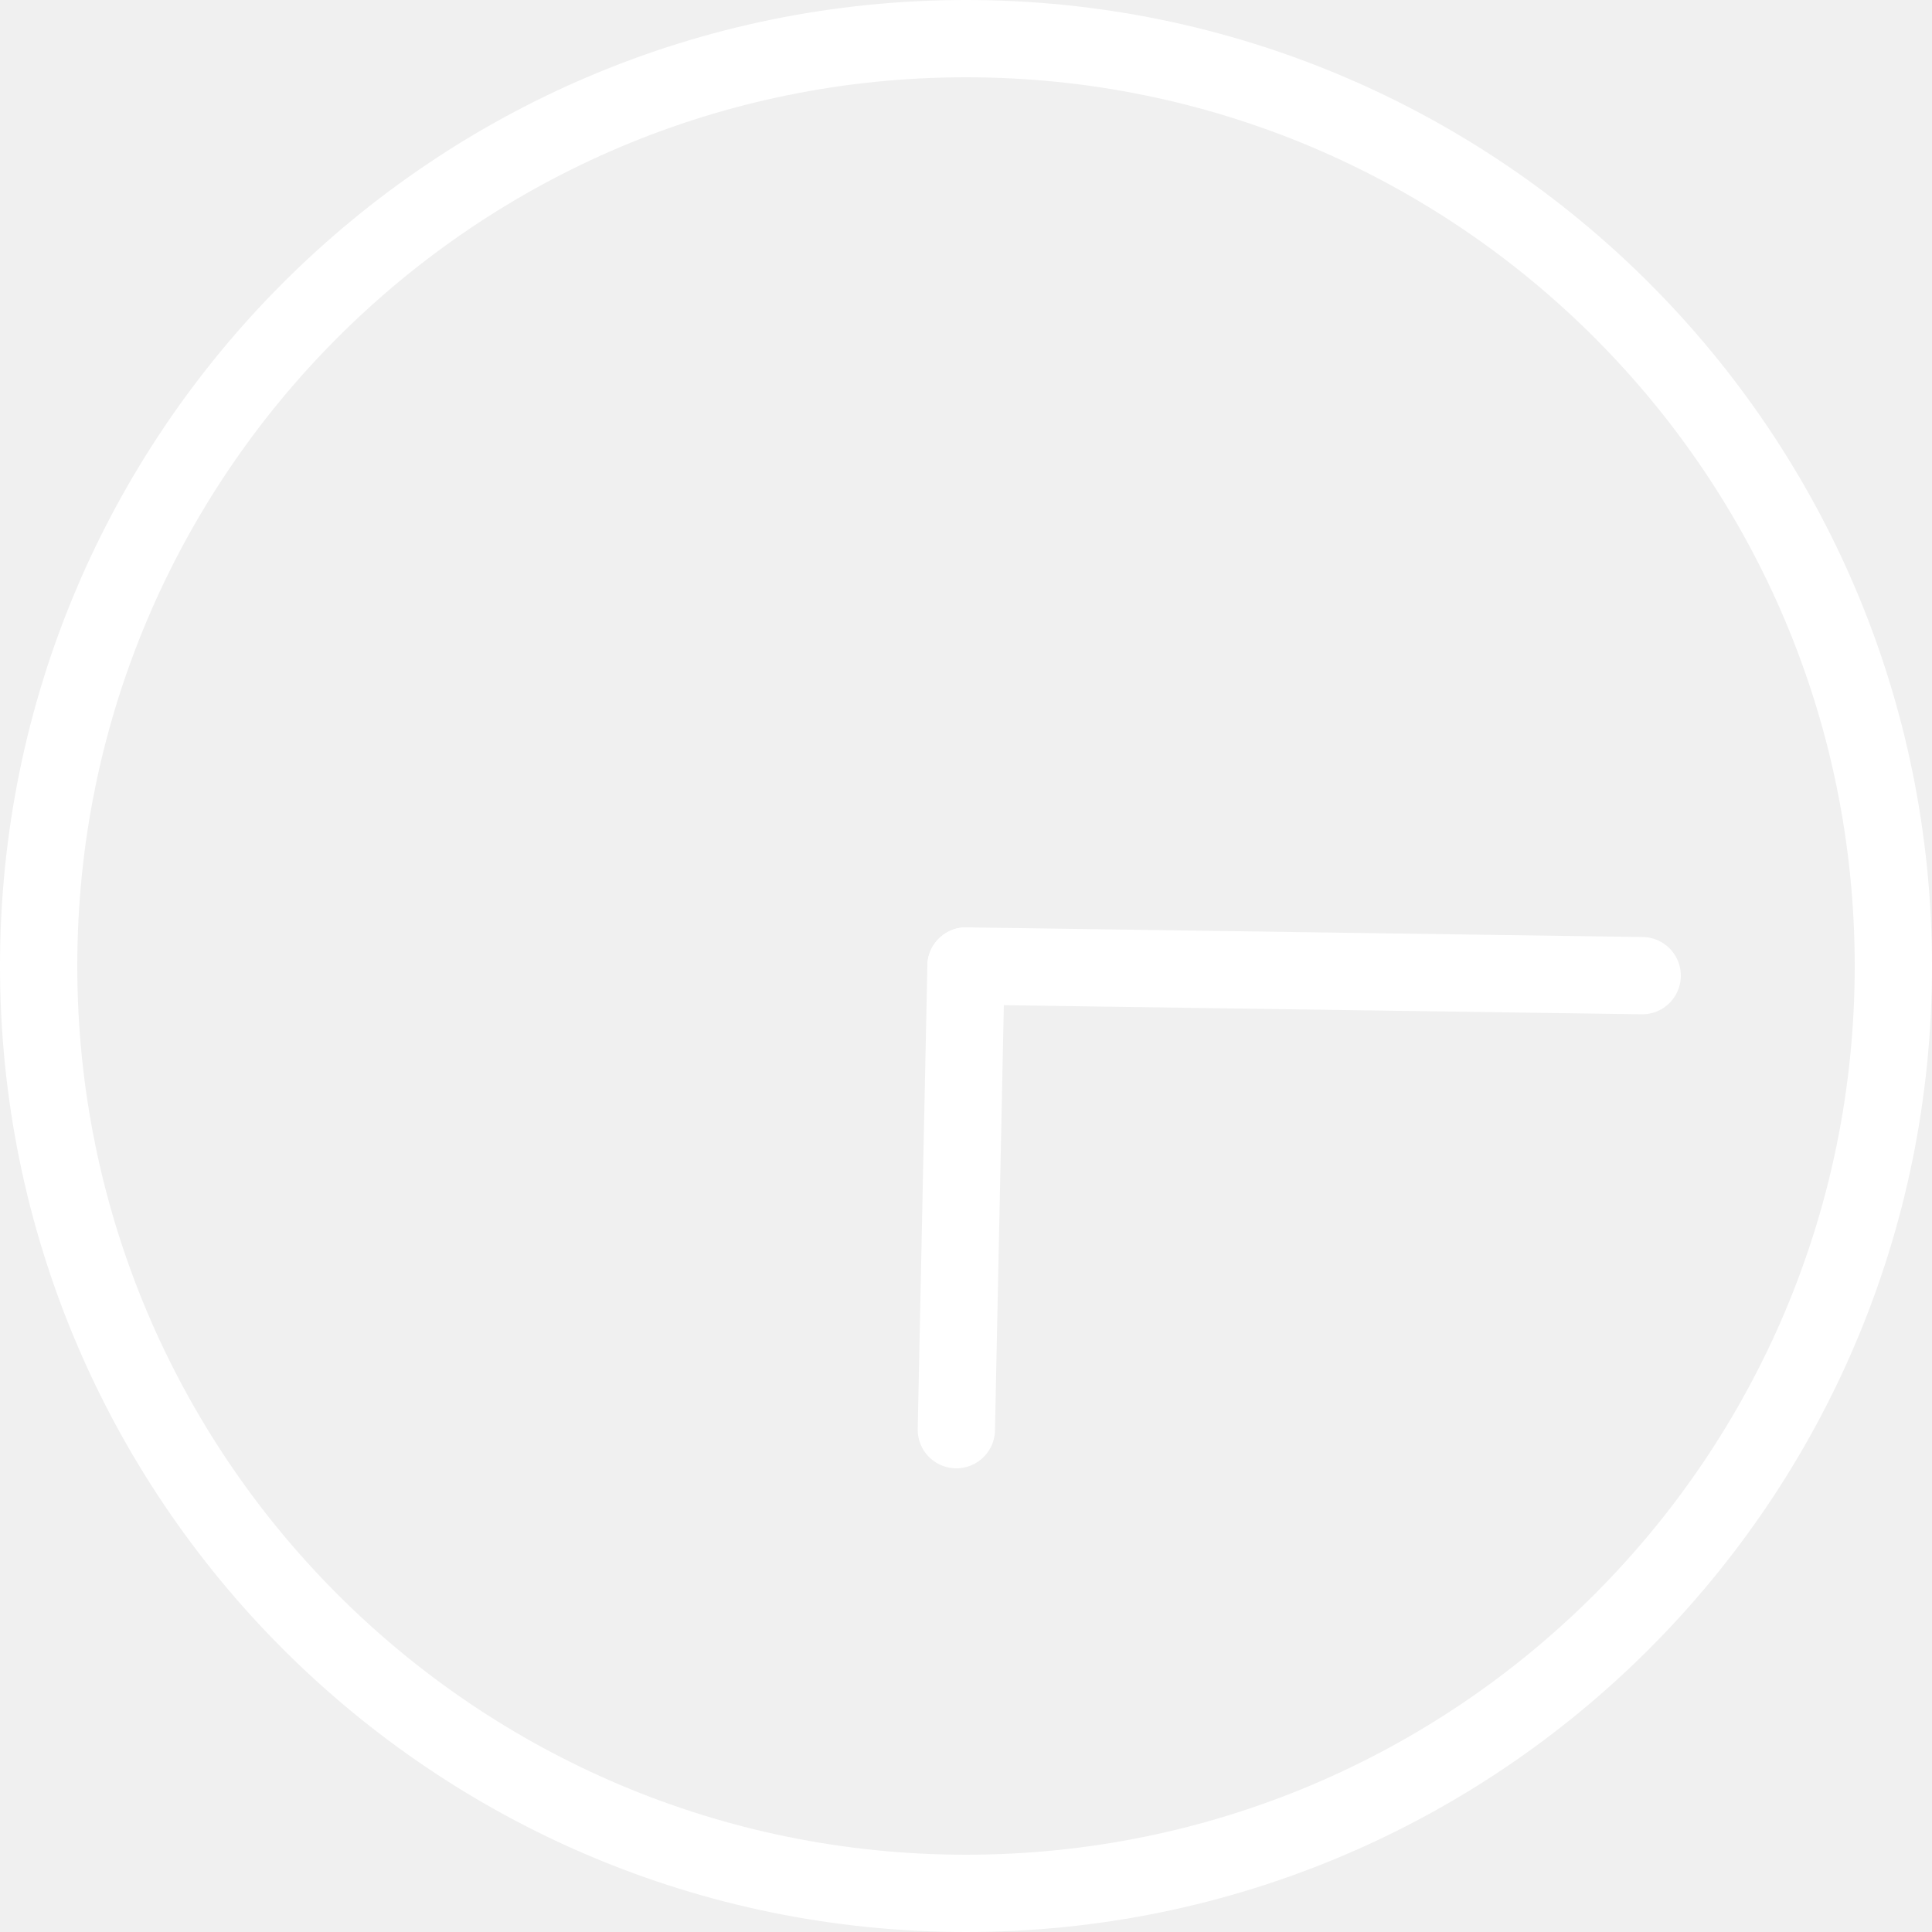
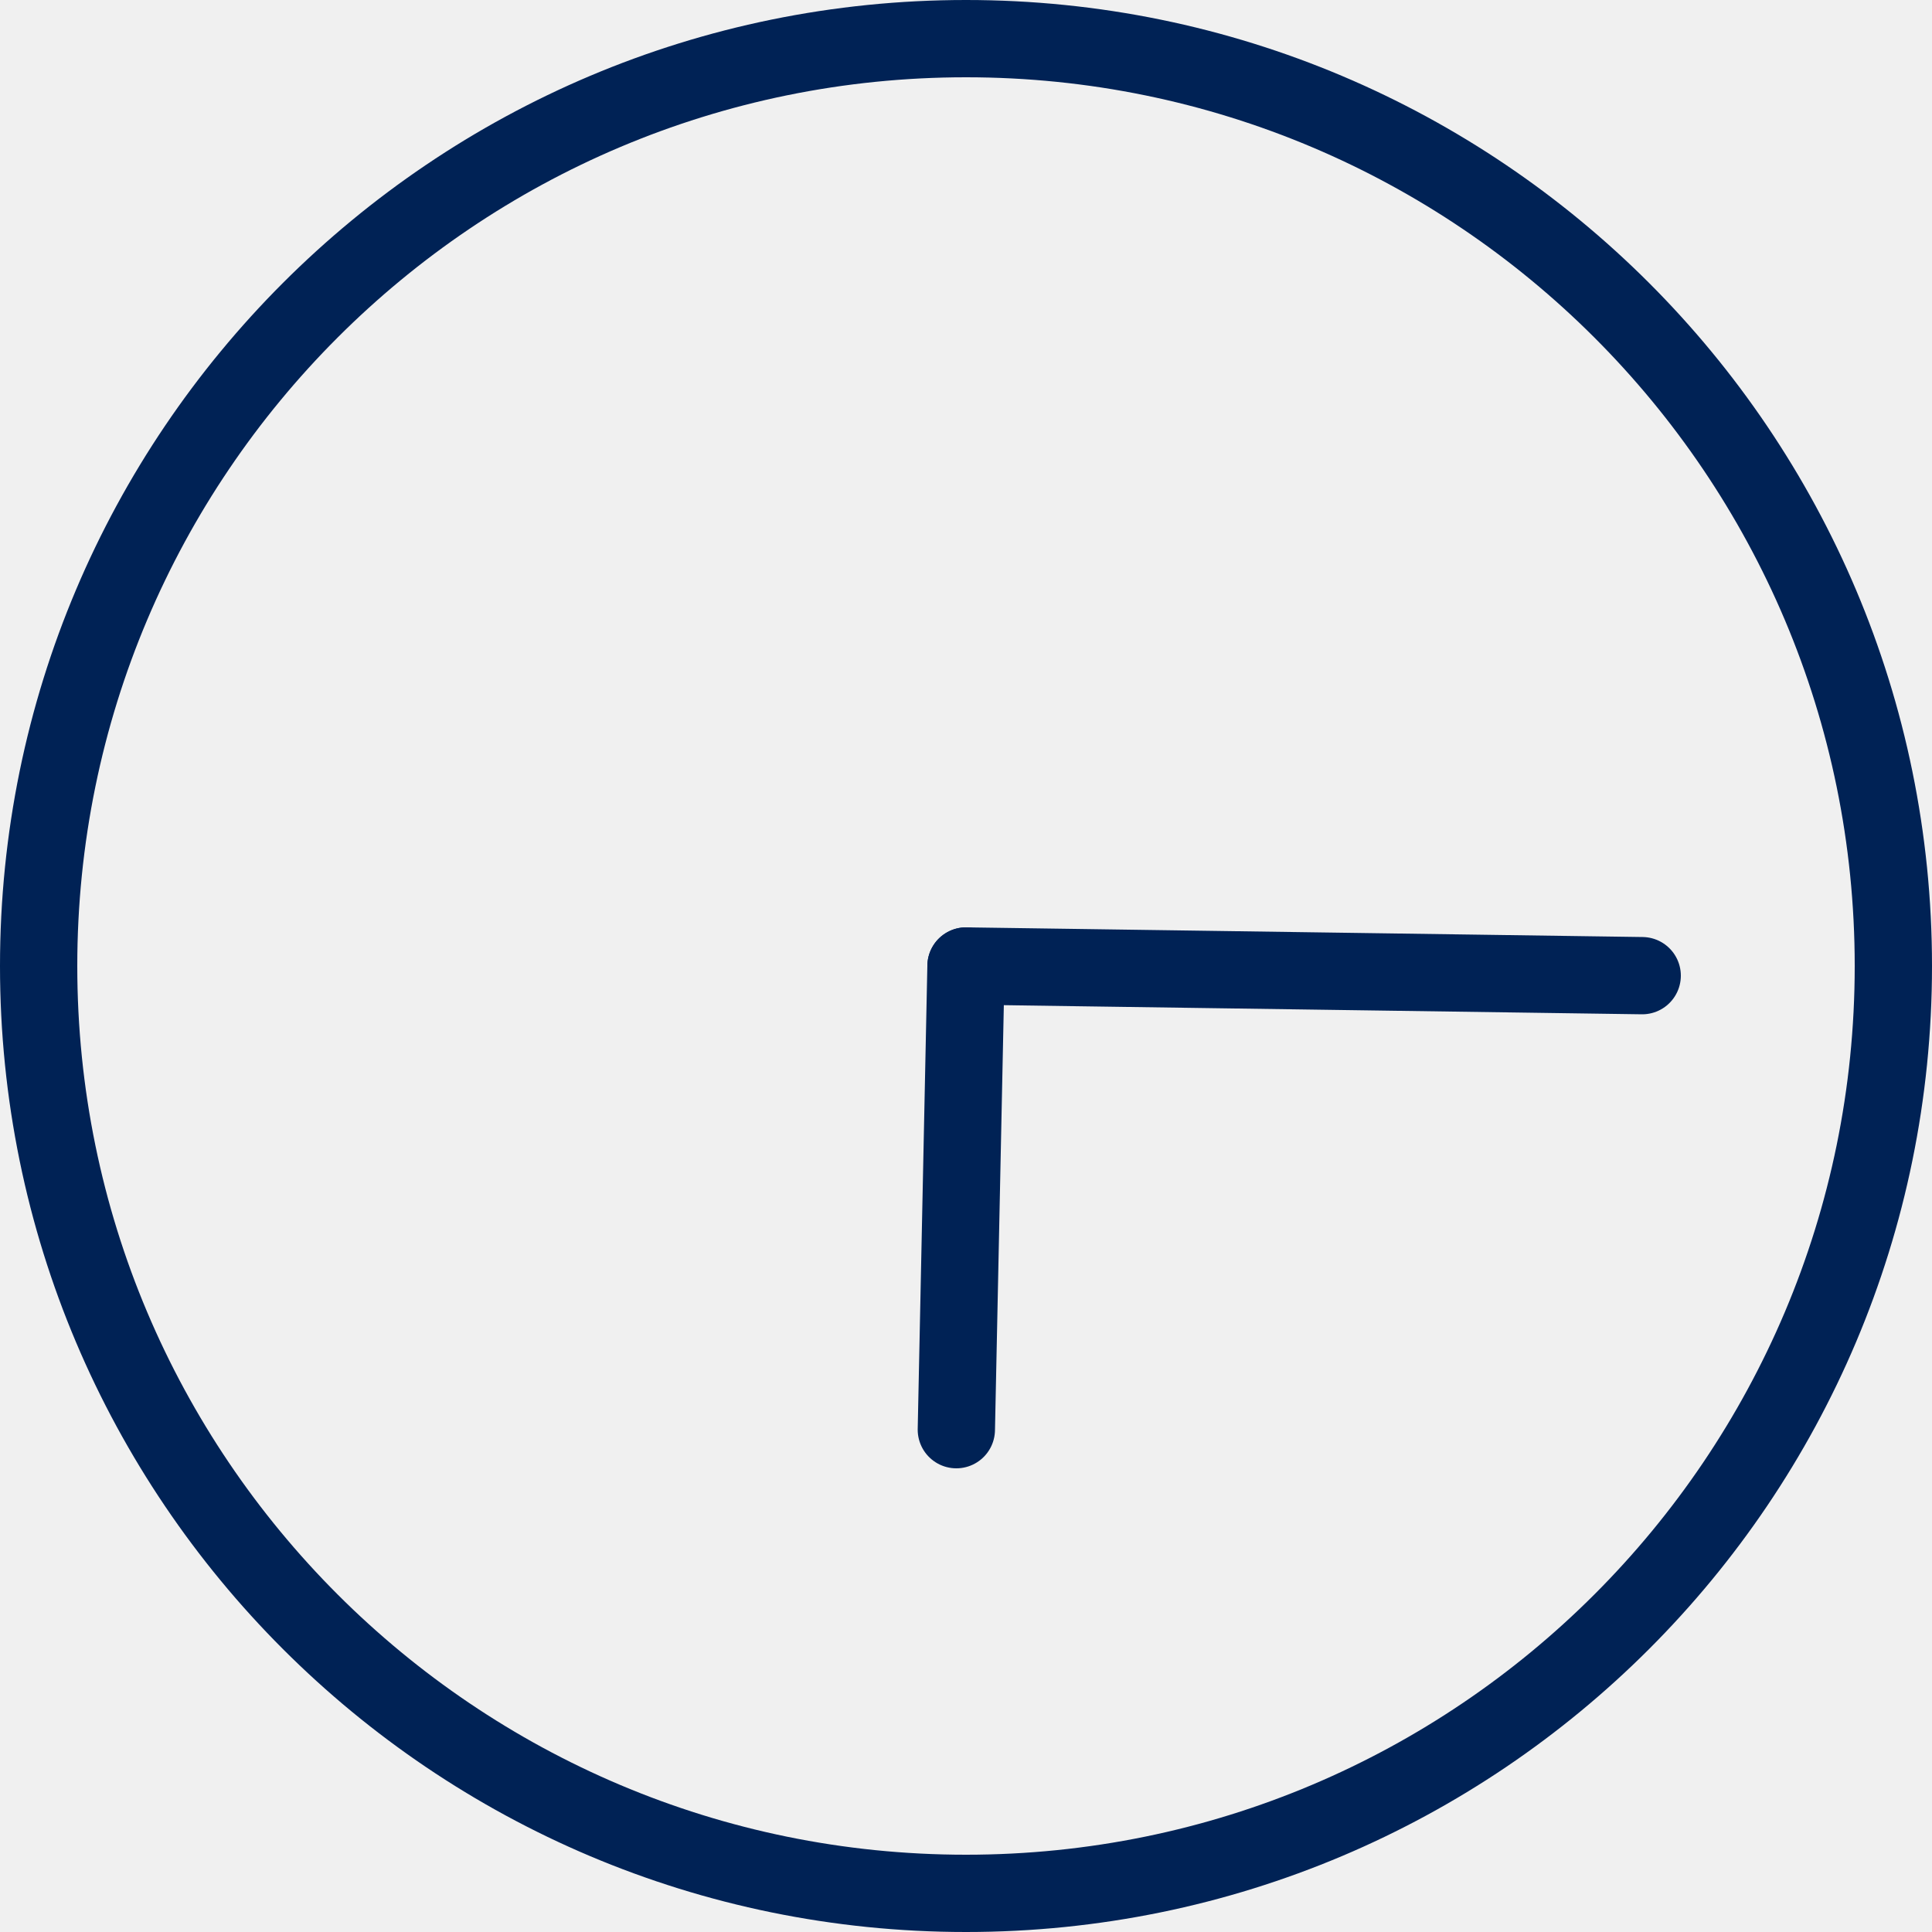
<svg xmlns="http://www.w3.org/2000/svg" version="1.1" id="L2" x="0px" y="0px" viewBox="0 0 100 100" enable-background="new 0 0 100 100" xml:space="preserve">
-   <circle fill="none" stroke="#fff" stroke-width="4" stroke-miterlimit="10" cx="50" cy="50" r="48" />
-   <line fill="none" stroke-linecap="round" stroke="#fff" stroke-width="4" stroke-miterlimit="10" x1="50" y1="50" x2="85" y2="50.5">
+   <circle fill="none" stroke="#002255" stroke-width="4" stroke-miterlimit="10" cx="50" cy="50" r="48" />
+   <line fill="none" stroke-linecap="round" stroke="#002255" stroke-width="4" stroke-miterlimit="10" x1="50" y1="50" x2="85" y2="50.5">
    <animateTransform attributeName="transform" dur="2s" type="rotate" from="0 50 50" to="360 50 50" repeatCount="indefinite" />
  </line>
-   <line fill="none" stroke-linecap="round" stroke="#fff" stroke-width="4" stroke-miterlimit="10" x1="50" y1="50" x2="49.5" y2="74">
+   <line fill="none" stroke-linecap="round" stroke="#002255" stroke-width="4" stroke-miterlimit="10" x1="50" y1="50" x2="49.5" y2="74">
    <animateTransform attributeName="transform" dur="15s" type="rotate" from="0 50 50" to="360 50 50" repeatCount="indefinite" />
  </line>
</svg>
